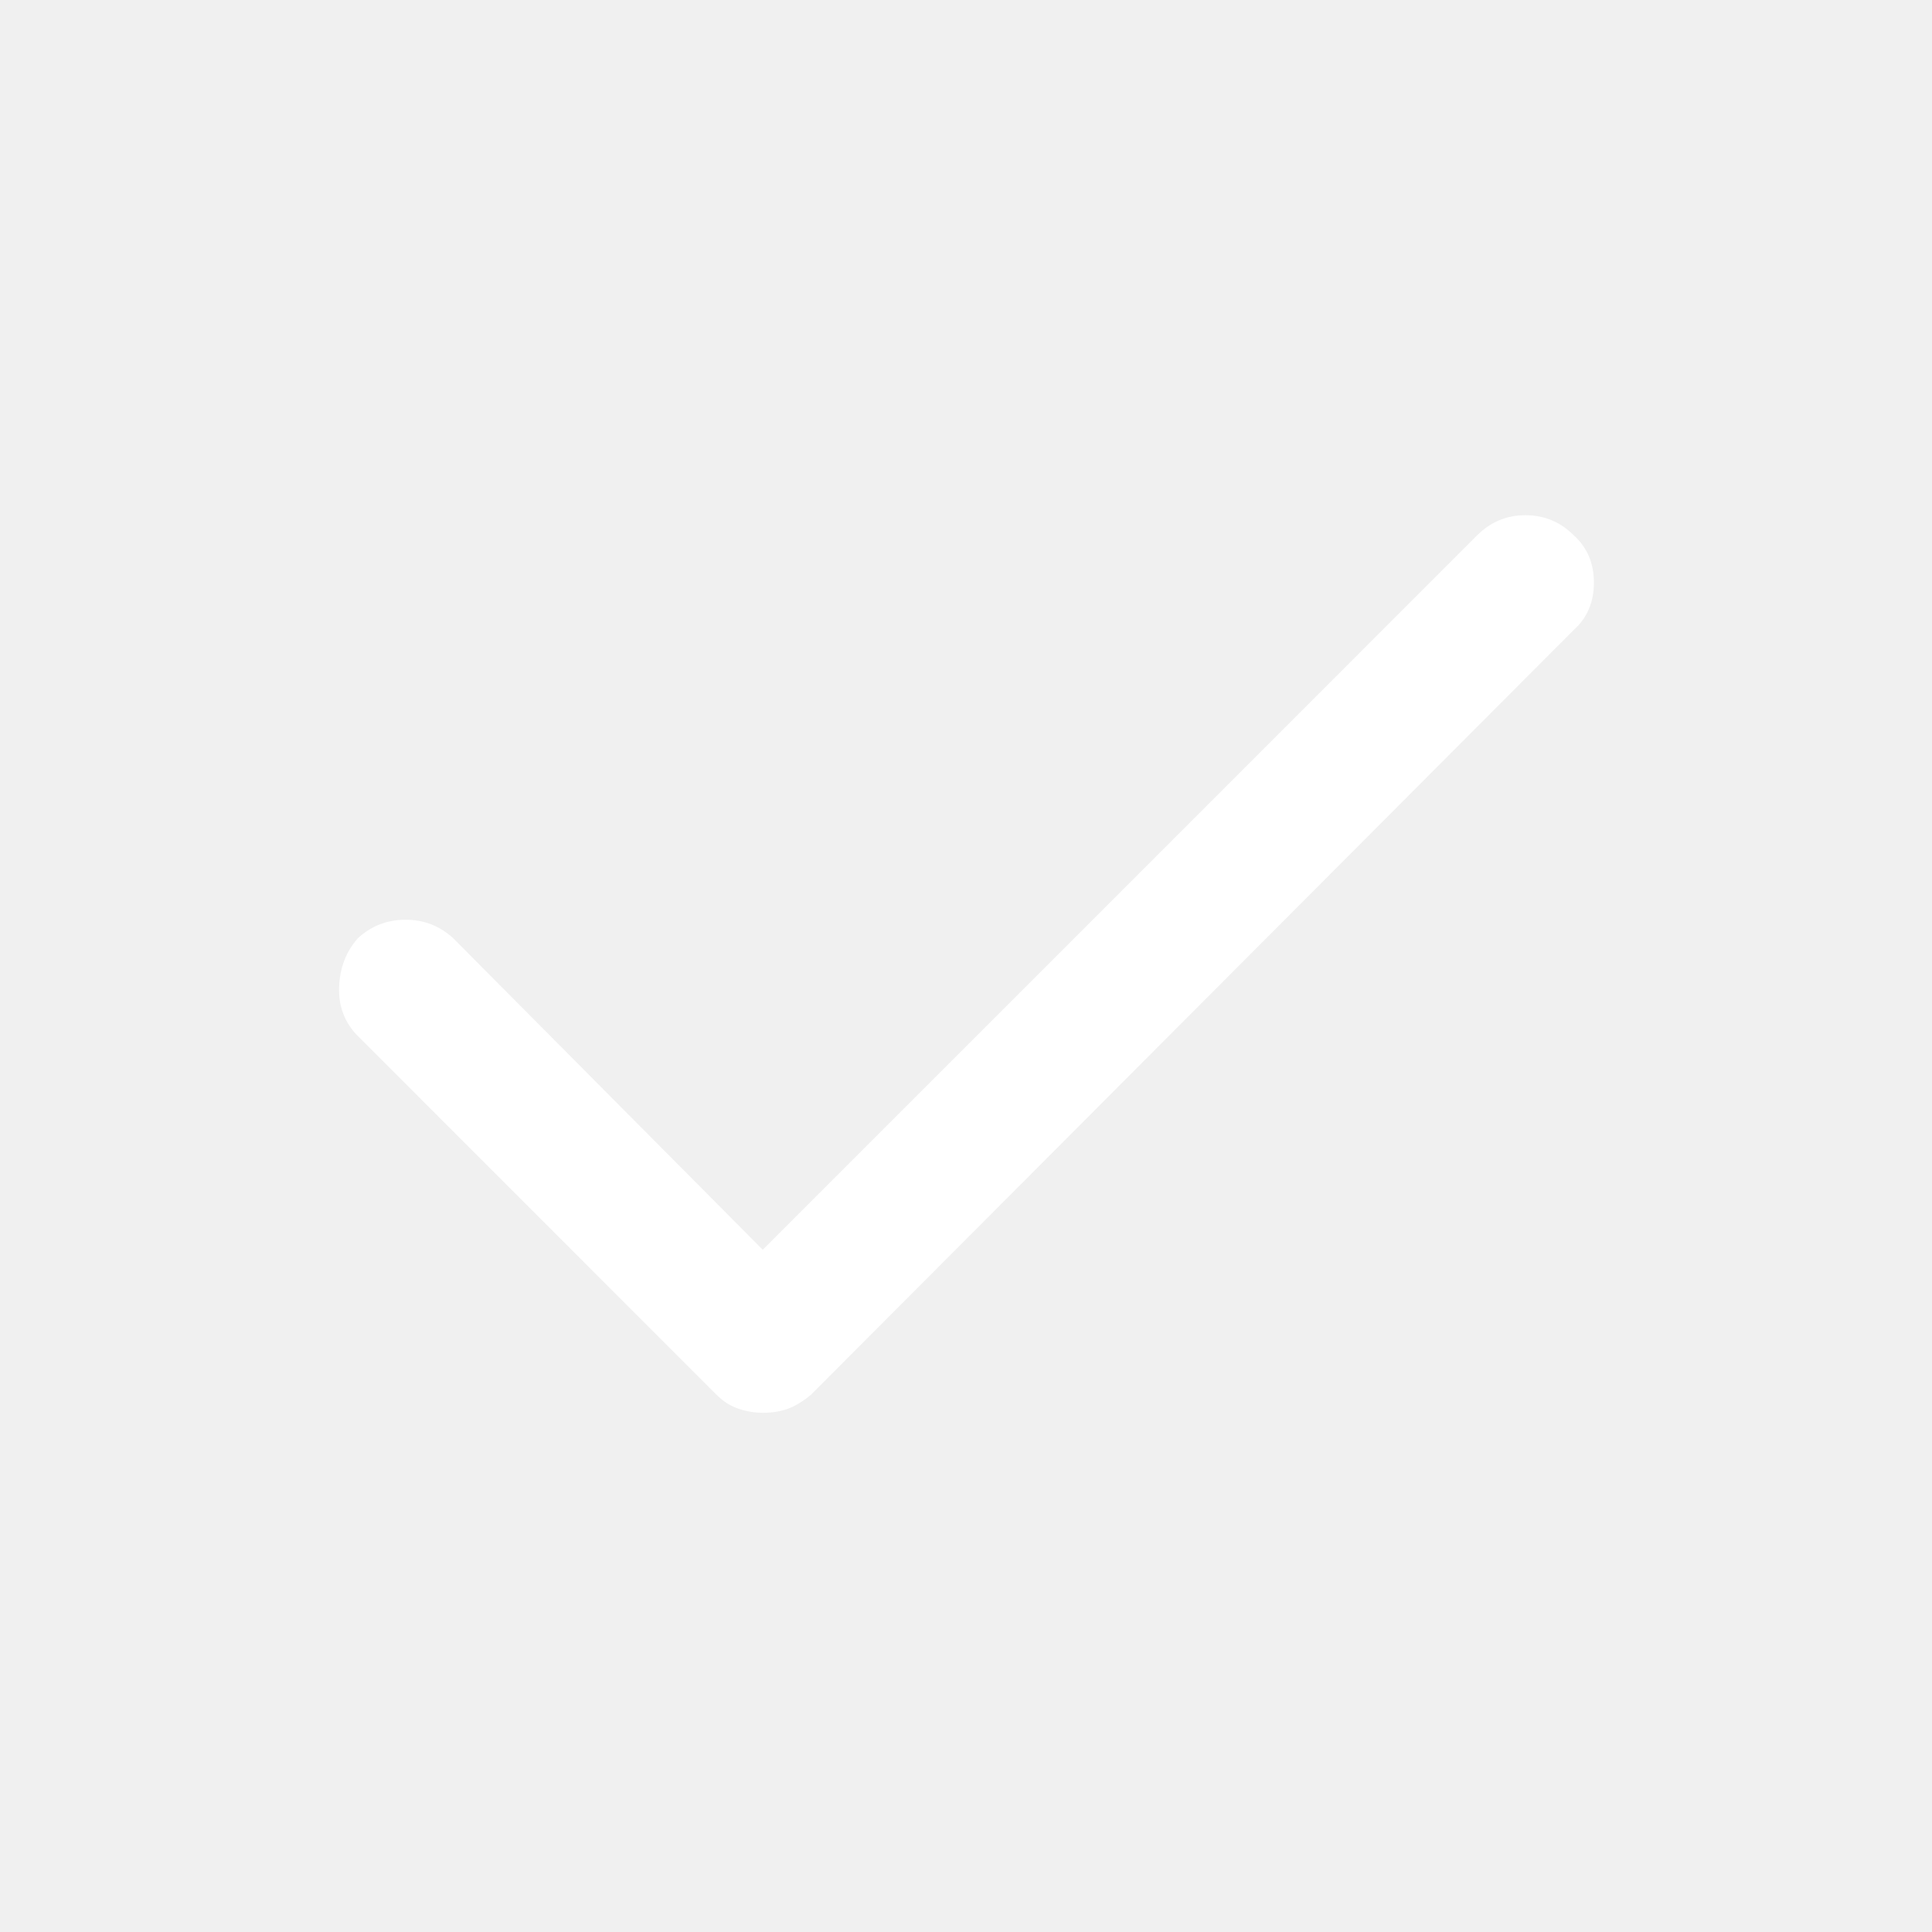
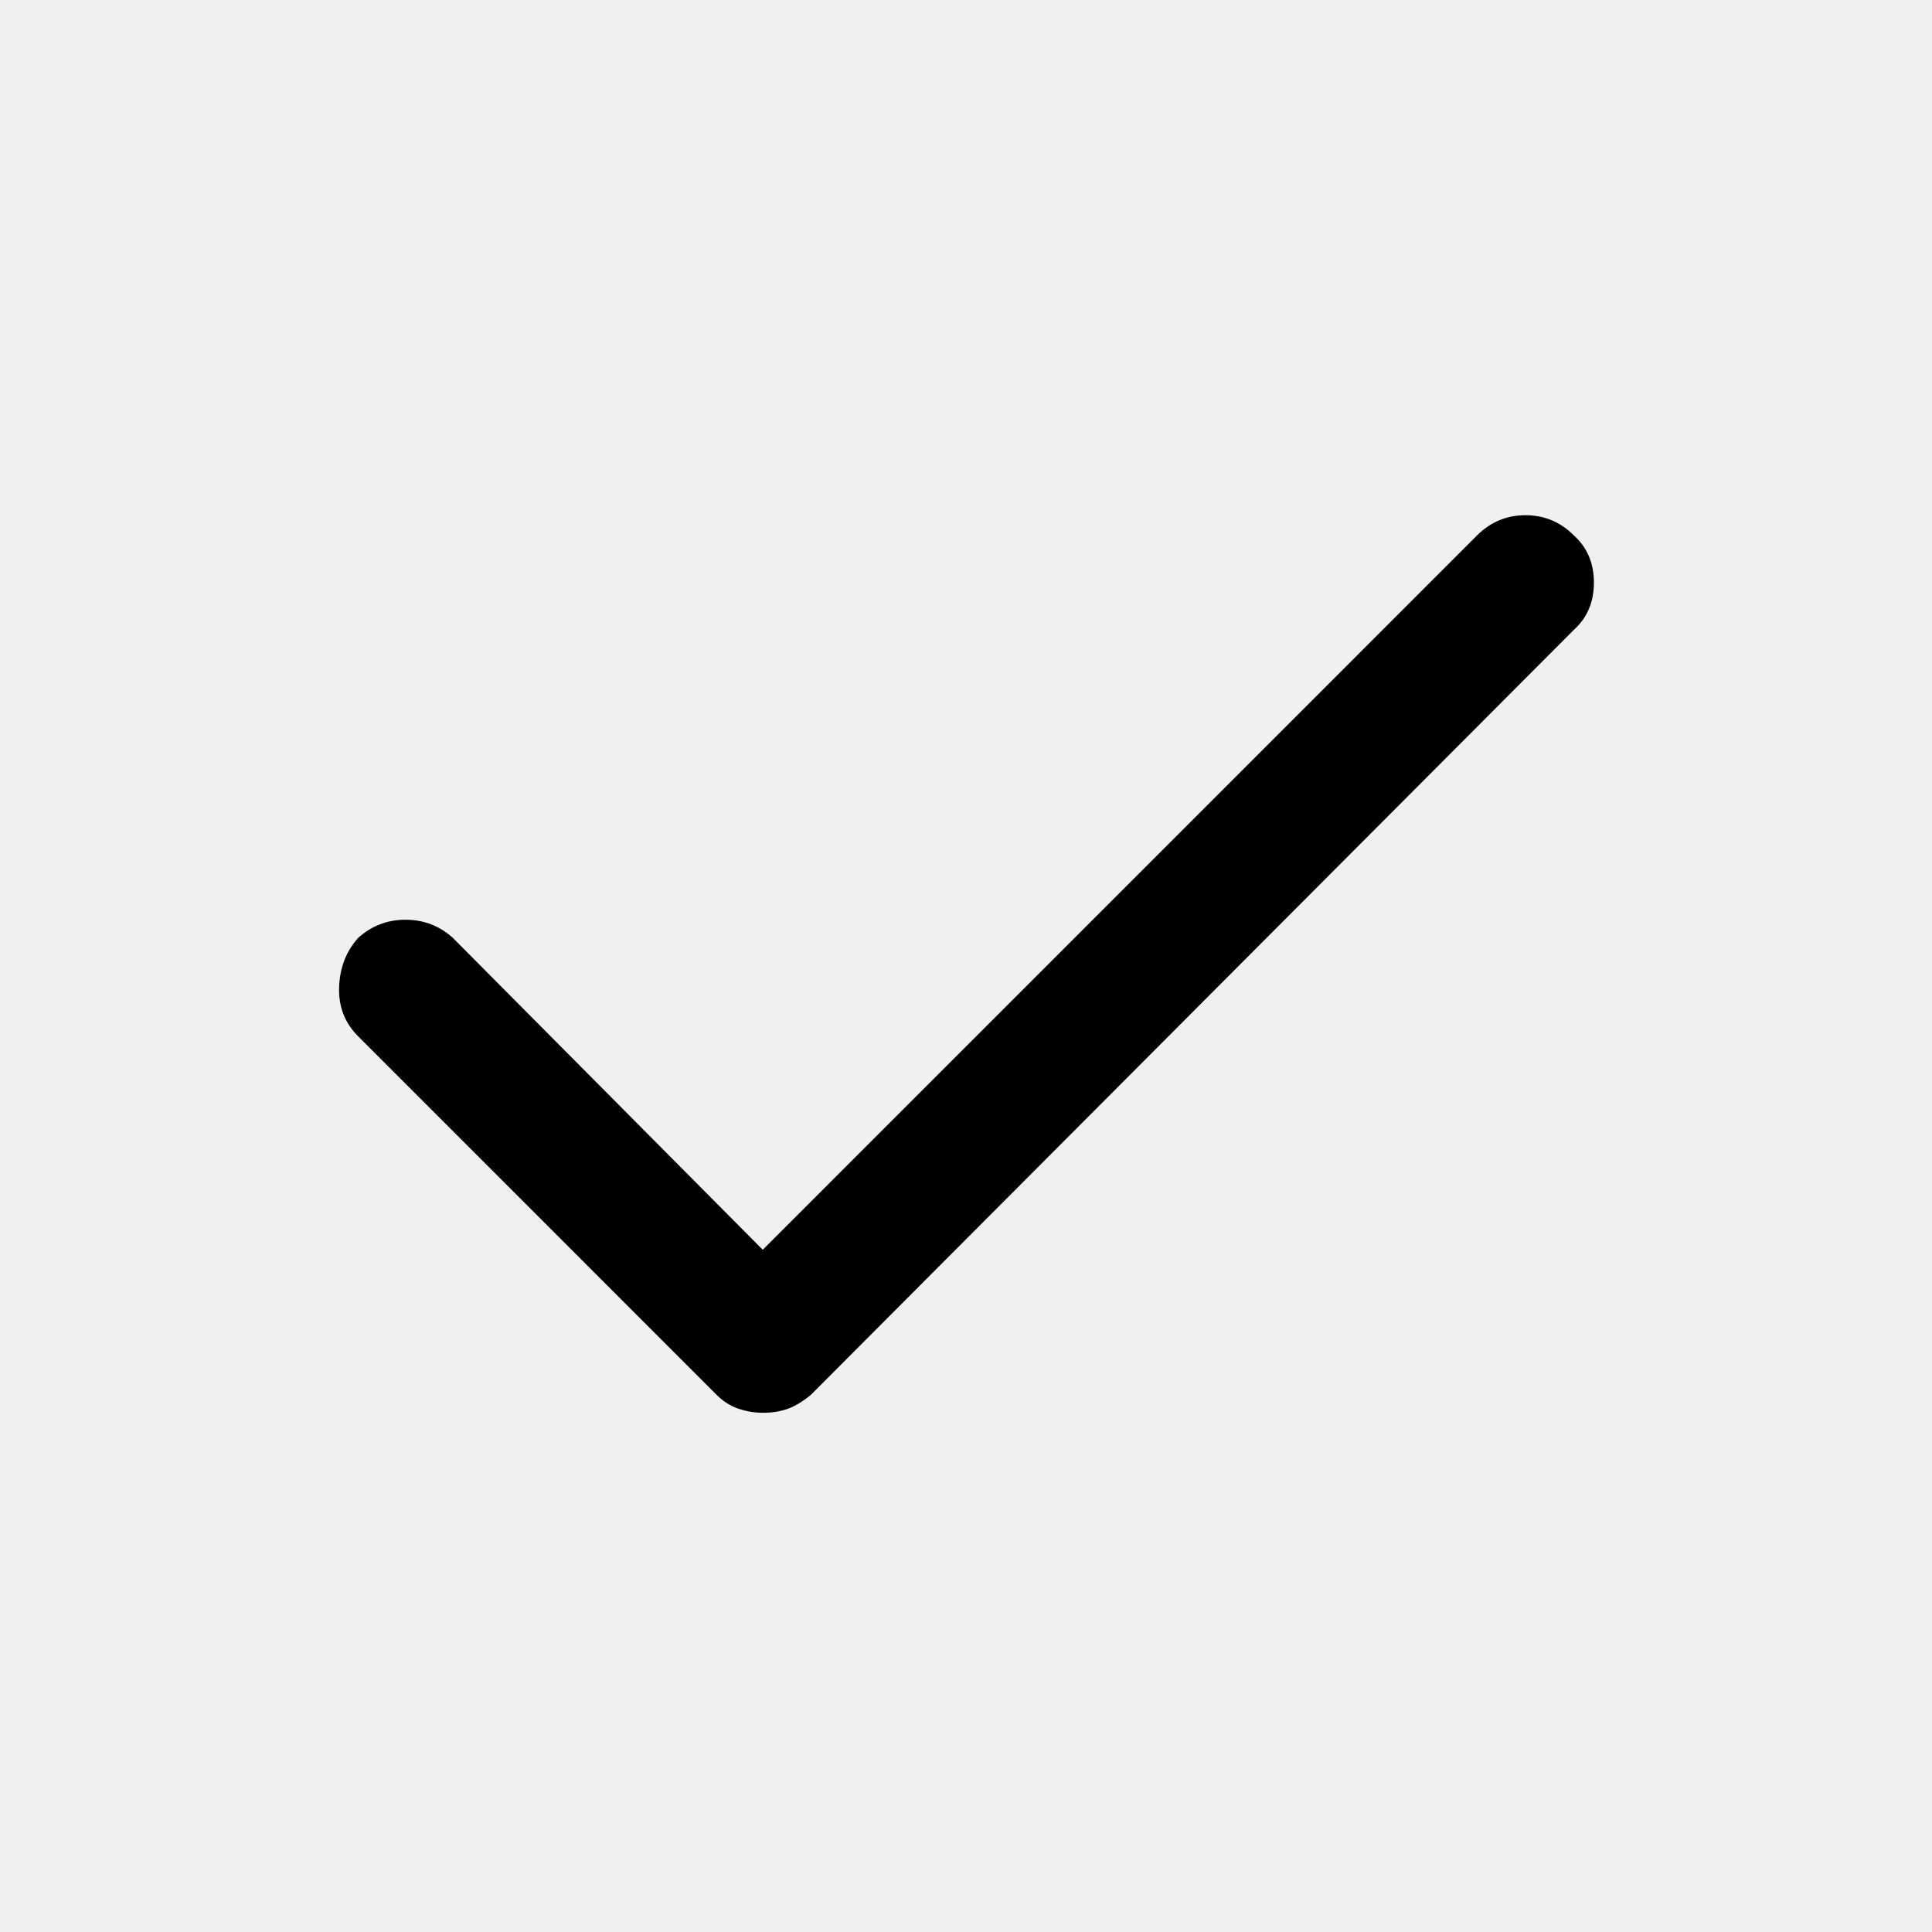
<svg xmlns="http://www.w3.org/2000/svg" width="40" height="40" viewBox="0 0 40 40">
-   <path d="M15.792 29.25C15.625 29.25 15.459 29.222 15.292 29.167C15.125 29.111 14.972 29.014 14.833 28.875L7.417 21.458C7.139 21.181 7.007 20.841 7.021 20.438C7.035 20.035 7.167 19.694 7.417 19.417C7.694 19.167 8.021 19.042 8.396 19.042C8.771 19.042 9.097 19.167 9.375 19.417L15.792 25.875L30.583 11.083C30.861 10.806 31.194 10.667 31.583 10.667C31.972 10.667 32.306 10.806 32.583 11.083C32.861 11.333 33 11.66 33 12.063C33 12.466 32.861 12.792 32.583 13.042L16.792 28.875C16.625 29.014 16.465 29.111 16.312 29.167C16.159 29.222 15.986 29.25 15.792 29.25Z" fill="white" />
+   <path d="M15.792 29.25C15.625 29.25 15.459 29.222 15.292 29.167C15.125 29.111 14.972 29.014 14.833 28.875L7.417 21.458C7.139 21.181 7.007 20.841 7.021 20.438C7.035 20.035 7.167 19.694 7.417 19.417C7.694 19.167 8.021 19.042 8.396 19.042C8.771 19.042 9.097 19.167 9.375 19.417L15.792 25.875L30.583 11.083C30.861 10.806 31.194 10.667 31.583 10.667C31.972 10.667 32.306 10.806 32.583 11.083C32.861 11.333 33 11.66 33 12.063C33 12.466 32.861 12.792 32.583 13.042L16.792 28.875C16.625 29.014 16.465 29.111 16.312 29.167C16.159 29.222 15.986 29.25 15.792 29.25Z" />
</svg>
